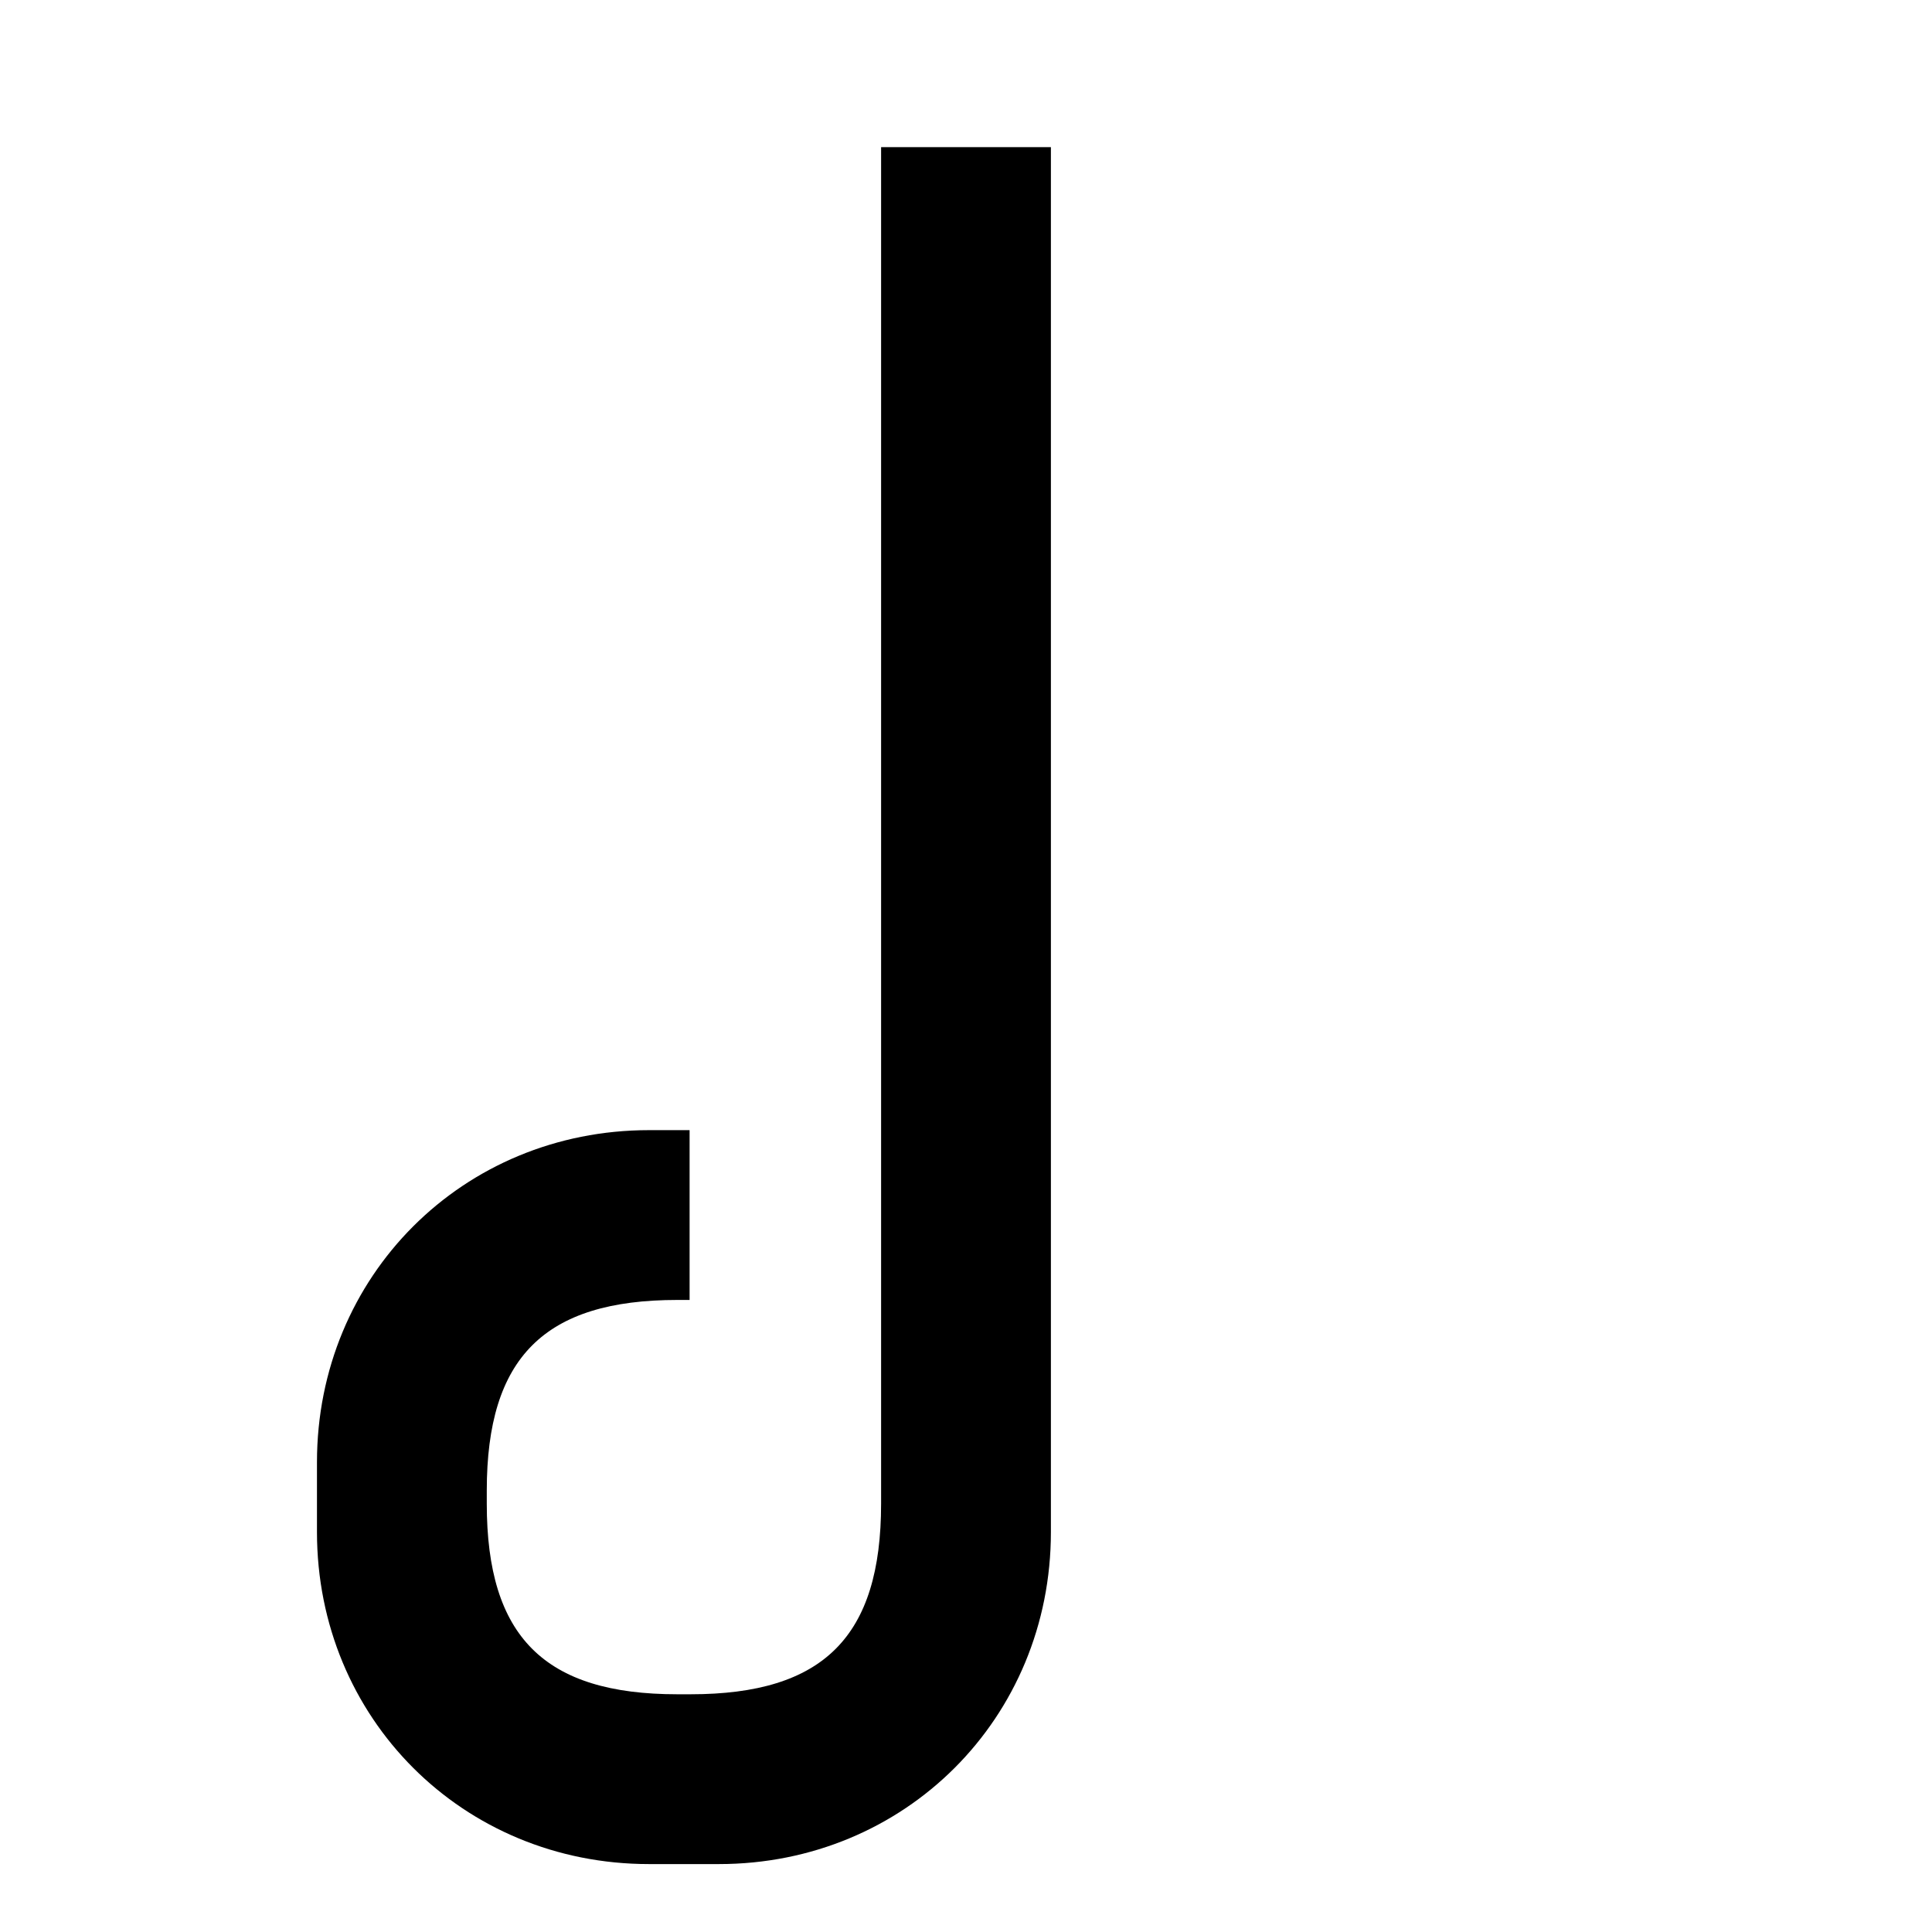
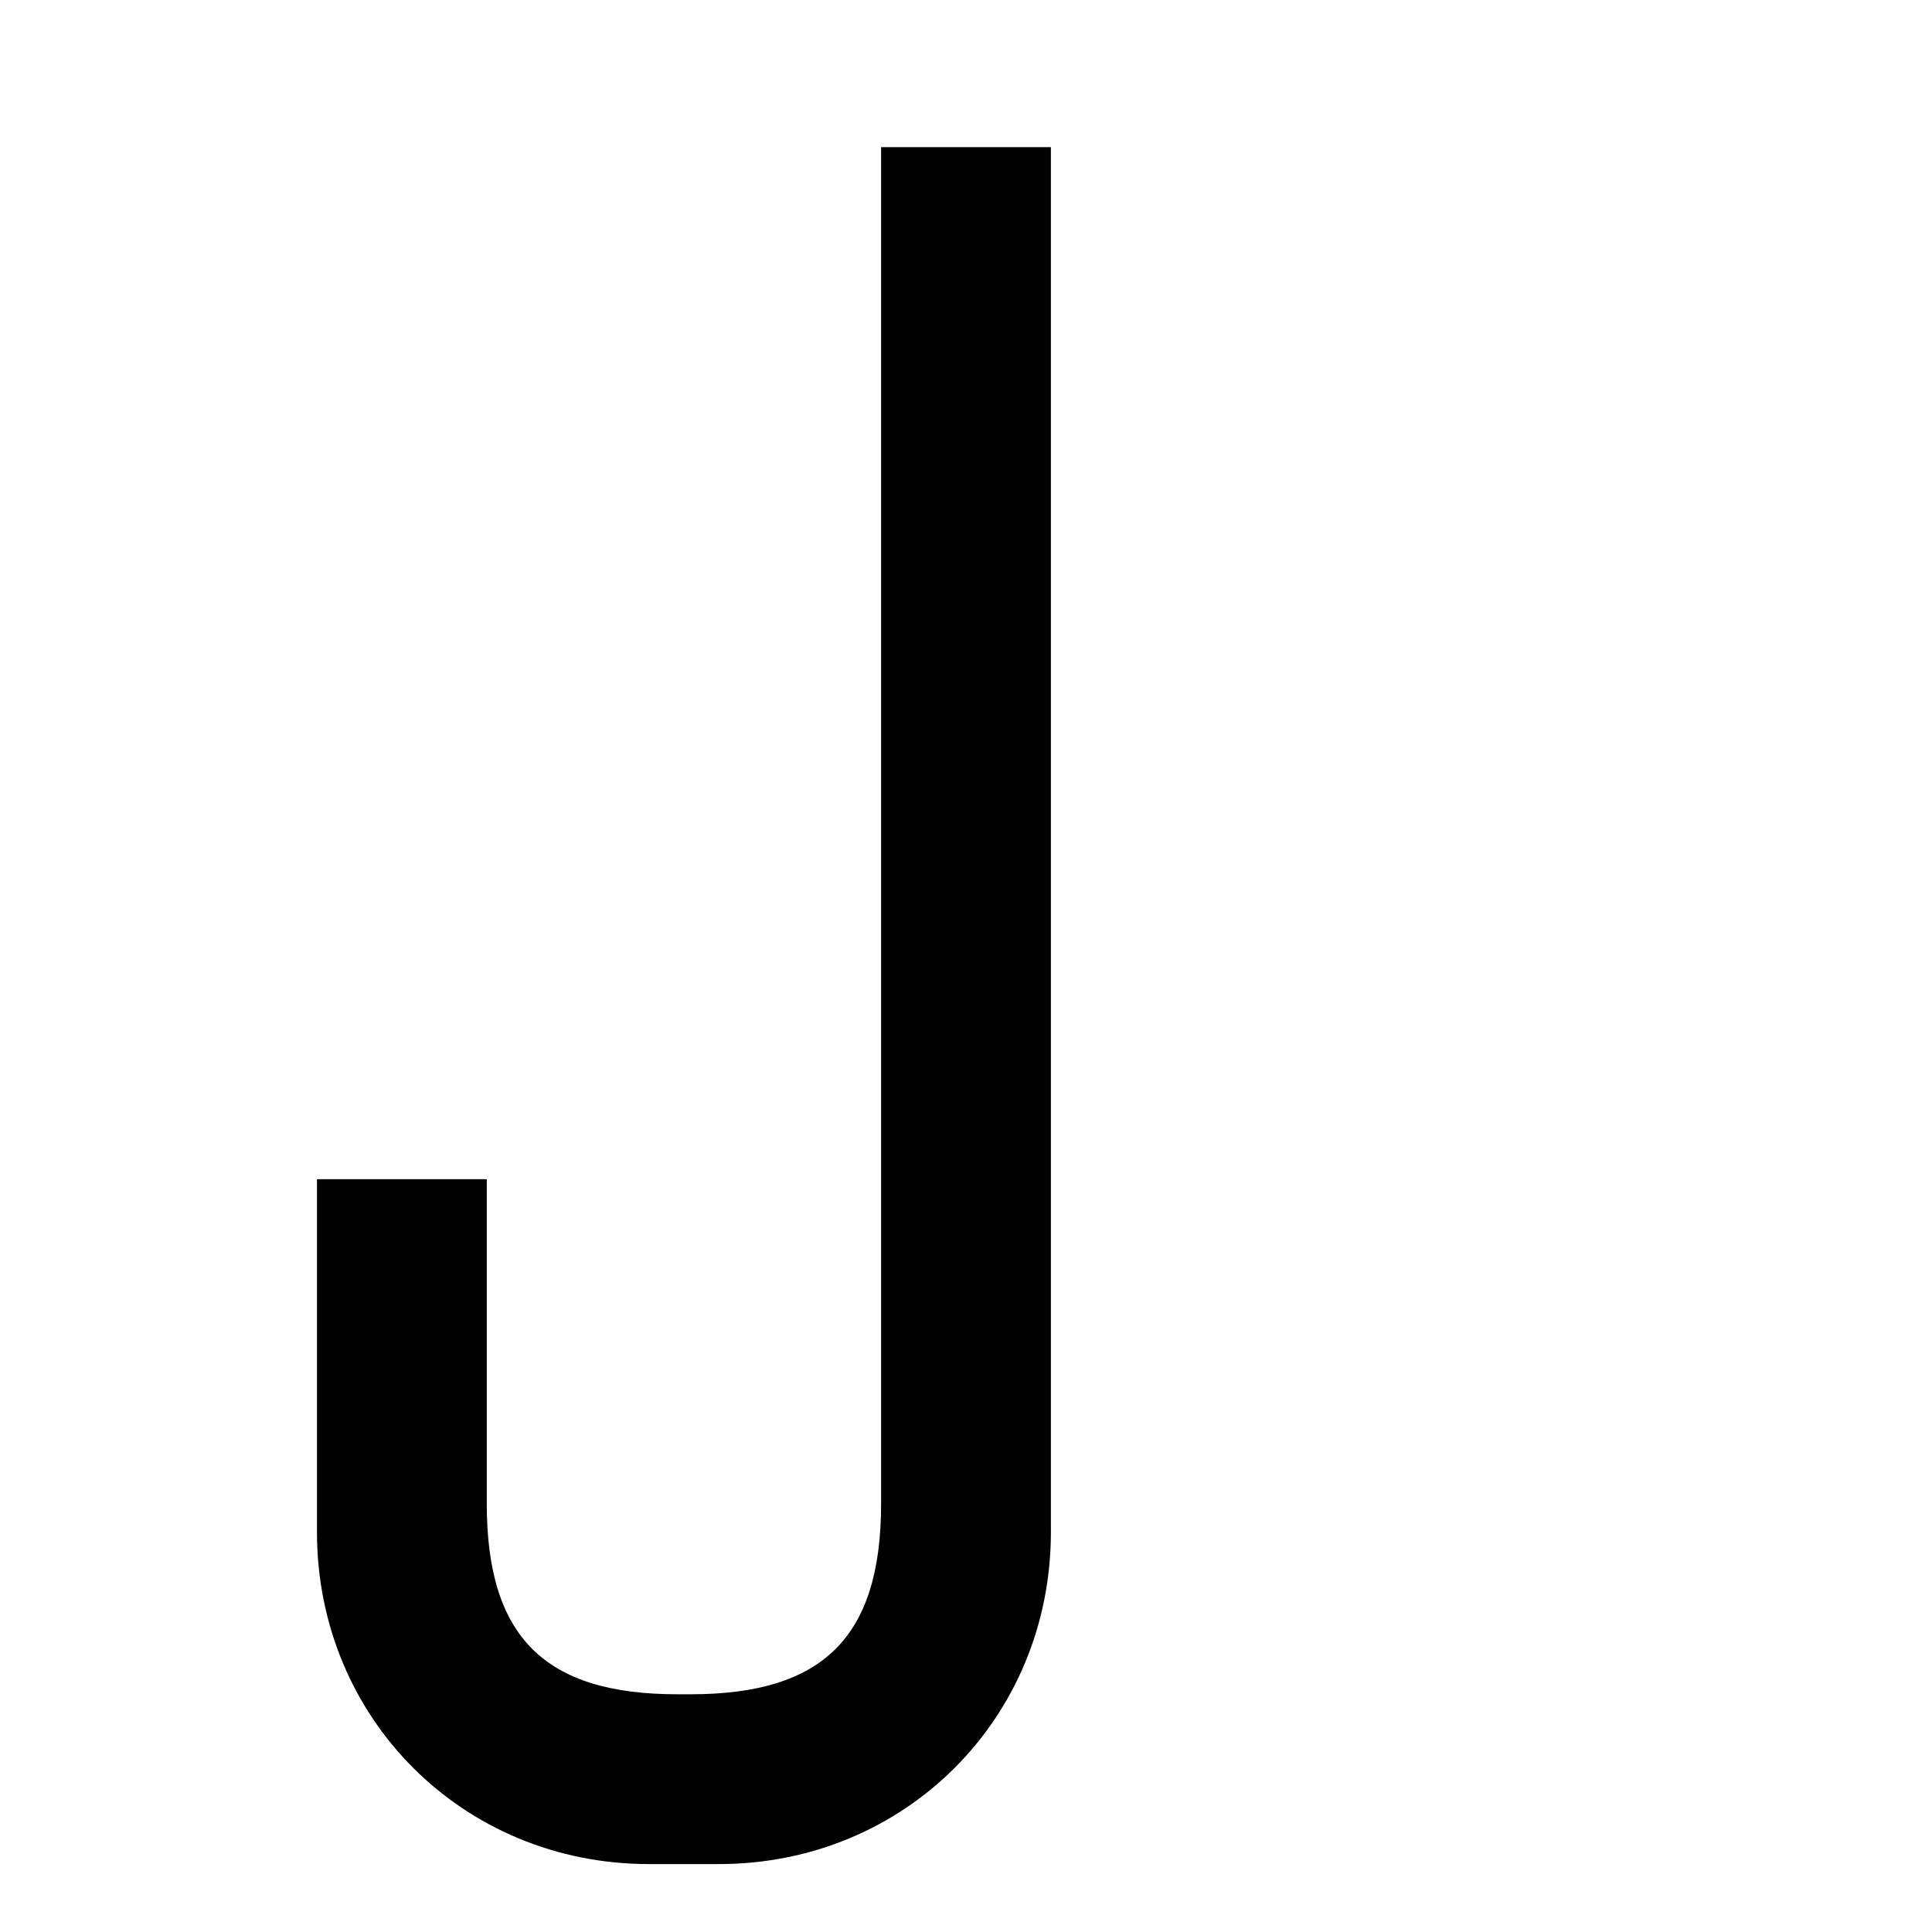
<svg xmlns="http://www.w3.org/2000/svg" width="2048" height="2048">
-   <path id="path1" fill="#000000" stroke="none" d="M 934 156 L 934 1594 C 934 1734.946 872.961 1796 732 1796 L 718 1796 C 577.054 1796 516 1734.961 516 1594 L 516 1580 C 516 1439.055 577.039 1378 718 1378 L 731 1378 L 731 1198 L 688 1198 C 490.661 1198 336 1352.648 336 1550 L 336 1624 C 336 1821.338 490.647 1976 688 1976 L 762 1976 C 959.337 1976 1114 1821.353 1114 1624 L 1114 156 Z" />
+   <path id="path1" fill="#000000" stroke="none" d="M 934 156 L 934 1594 C 934 1734.946 872.961 1796 732 1796 L 718 1796 C 577.054 1796 516 1734.961 516 1594 L 516 1580 L 516 1250 L 336 1250 L 336 1550 L 336 1624 C 336 1821.338 490.647 1976 688 1976 L 762 1976 C 959.337 1976 1114 1821.353 1114 1624 L 1114 156 Z" />
</svg>
